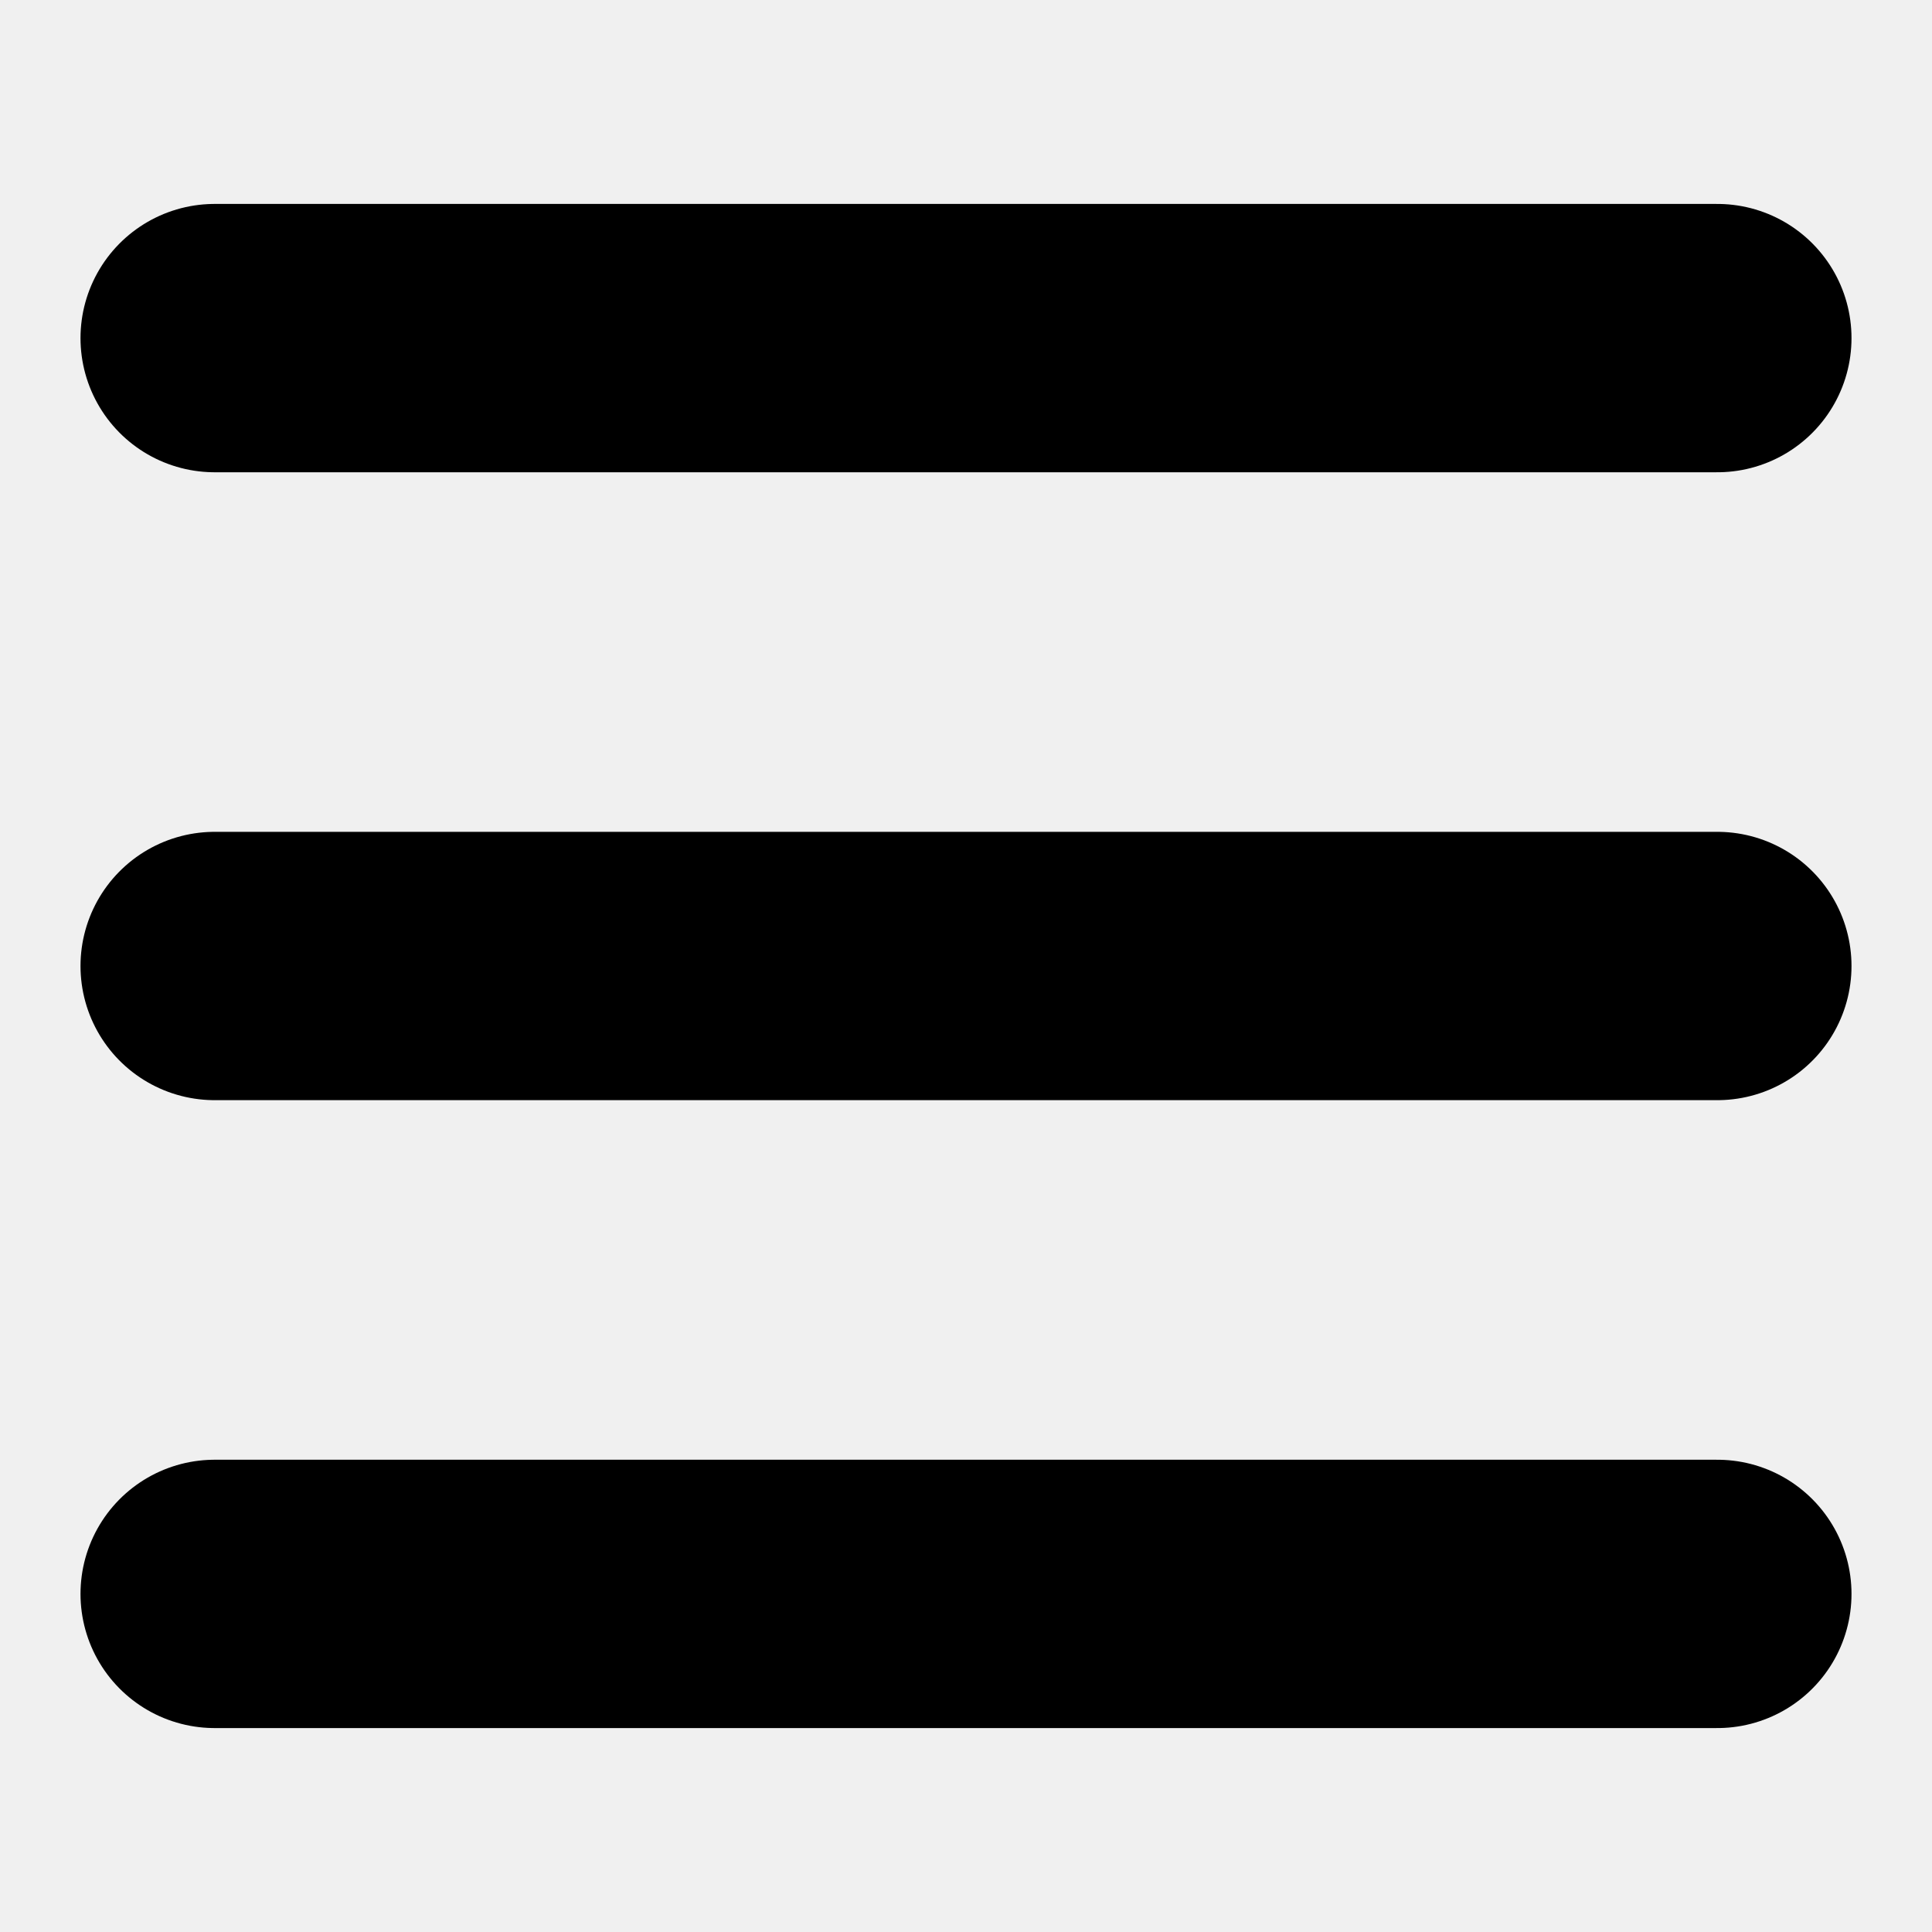
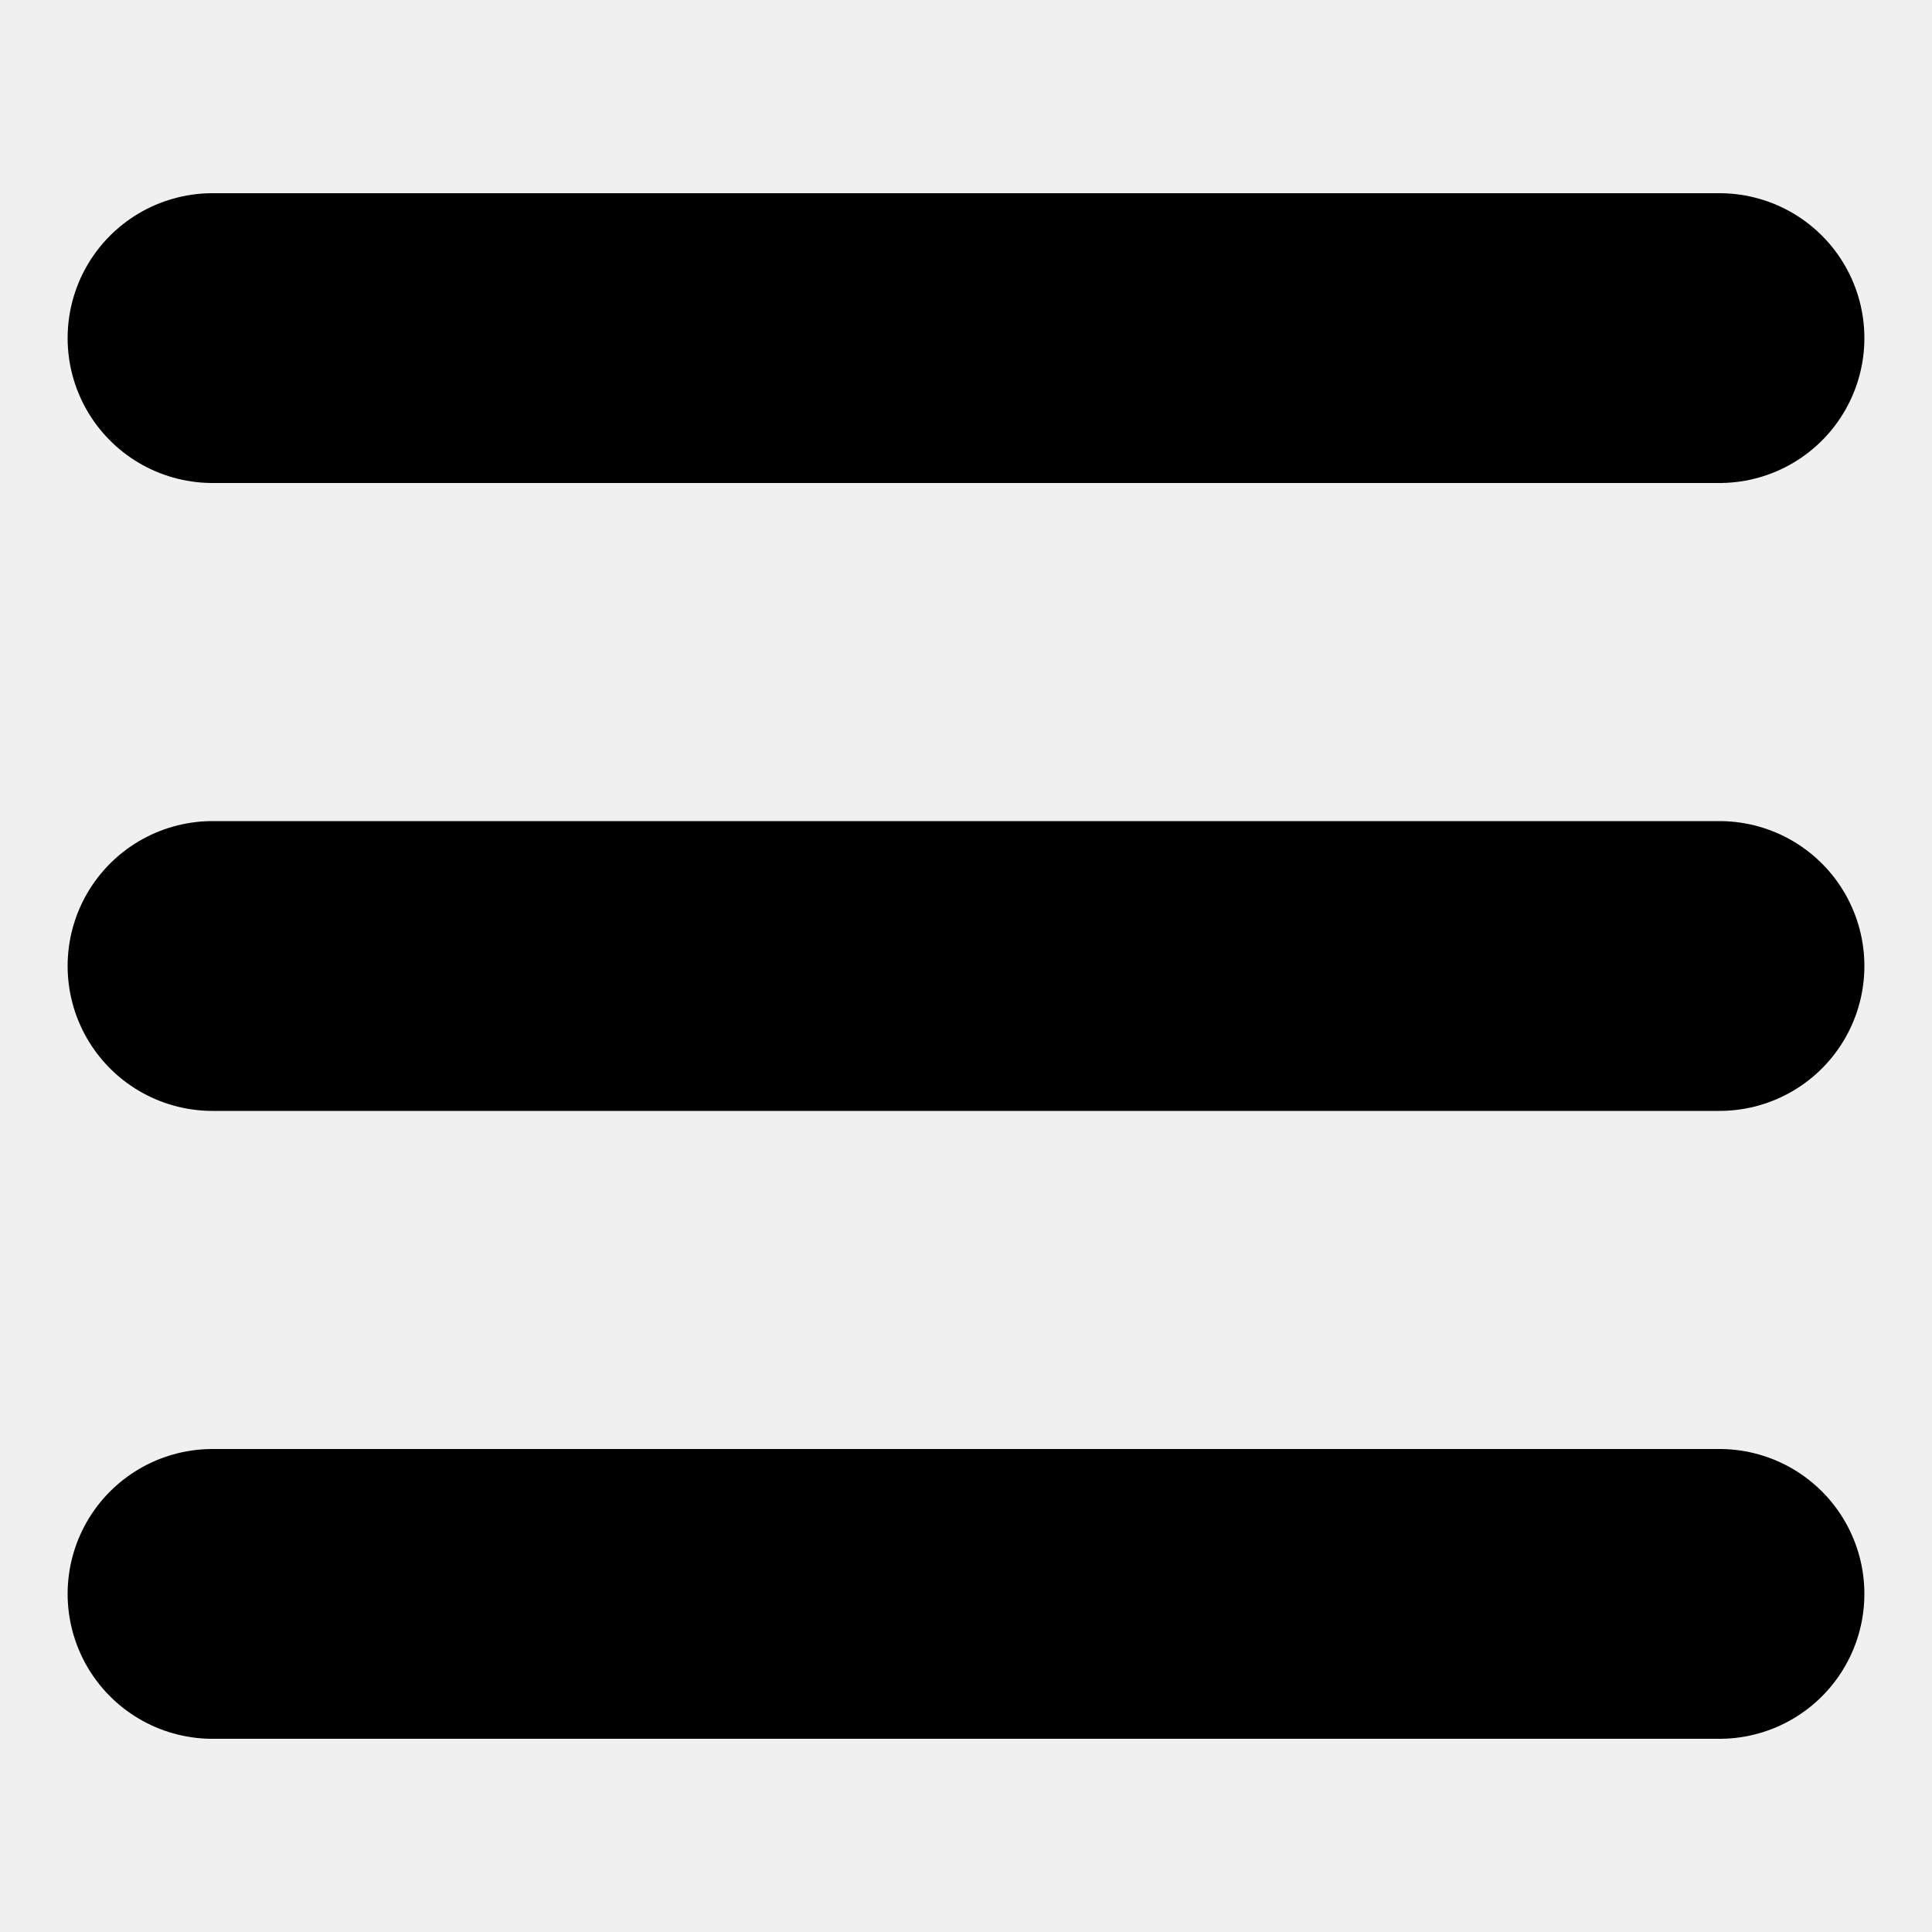
- <svg xmlns="http://www.w3.org/2000/svg" version="1.1" id="burger" x="0" y="0" width="36" height="36" viewBox="0 0 36 36" xml:space="preserve" enable-background="new 0 0 36 36">
-   <line x1="4" y1="18" x2="32" y2="18" fill="none" stroke="#000000" stroke-width="5" stroke-linecap="round" stroke-linejoin="round" />
-   <line x1="4" y1="6.3" x2="32" y2="6.3" fill="none" stroke="#000000" stroke-width="5" stroke-linecap="round" stroke-linejoin="round" />
-   <line x1="4" y1="29.7" x2="32" y2="29.7" fill="none" stroke="#000000" stroke-width="5" stroke-linecap="round" stroke-linejoin="round" />
+ <svg xmlns="http://www.w3.org/2000/svg" version="1.1" id="burger" x="0px" y="0px" width="40px" height="40px" viewBox="0 0 40 40" style="enable-background:new 0 0 40 40;" xml:space="preserve">
+   <g>
+     <rect style="opacity:0;fill:#FFFFFF;" width="40" height="40" />
+     <line style="fill:none;stroke:#000000;stroke-width:6;stroke-linecap:round;stroke-linejoin:round;" x1="4.4" y1="20" x2="35.6" y2="20" />
+     <line style="fill:none;stroke:#000000;stroke-width:6;stroke-linecap:round;stroke-linejoin:round;" x1="4.4" y1="7" x2="35.6" y2="7" />
+     <line style="fill:none;stroke:#000000;stroke-width:6;stroke-linecap:round;stroke-linejoin:round;" x1="4.4" y1="33" x2="35.6" y2="33" />
+   </g>
</svg>
